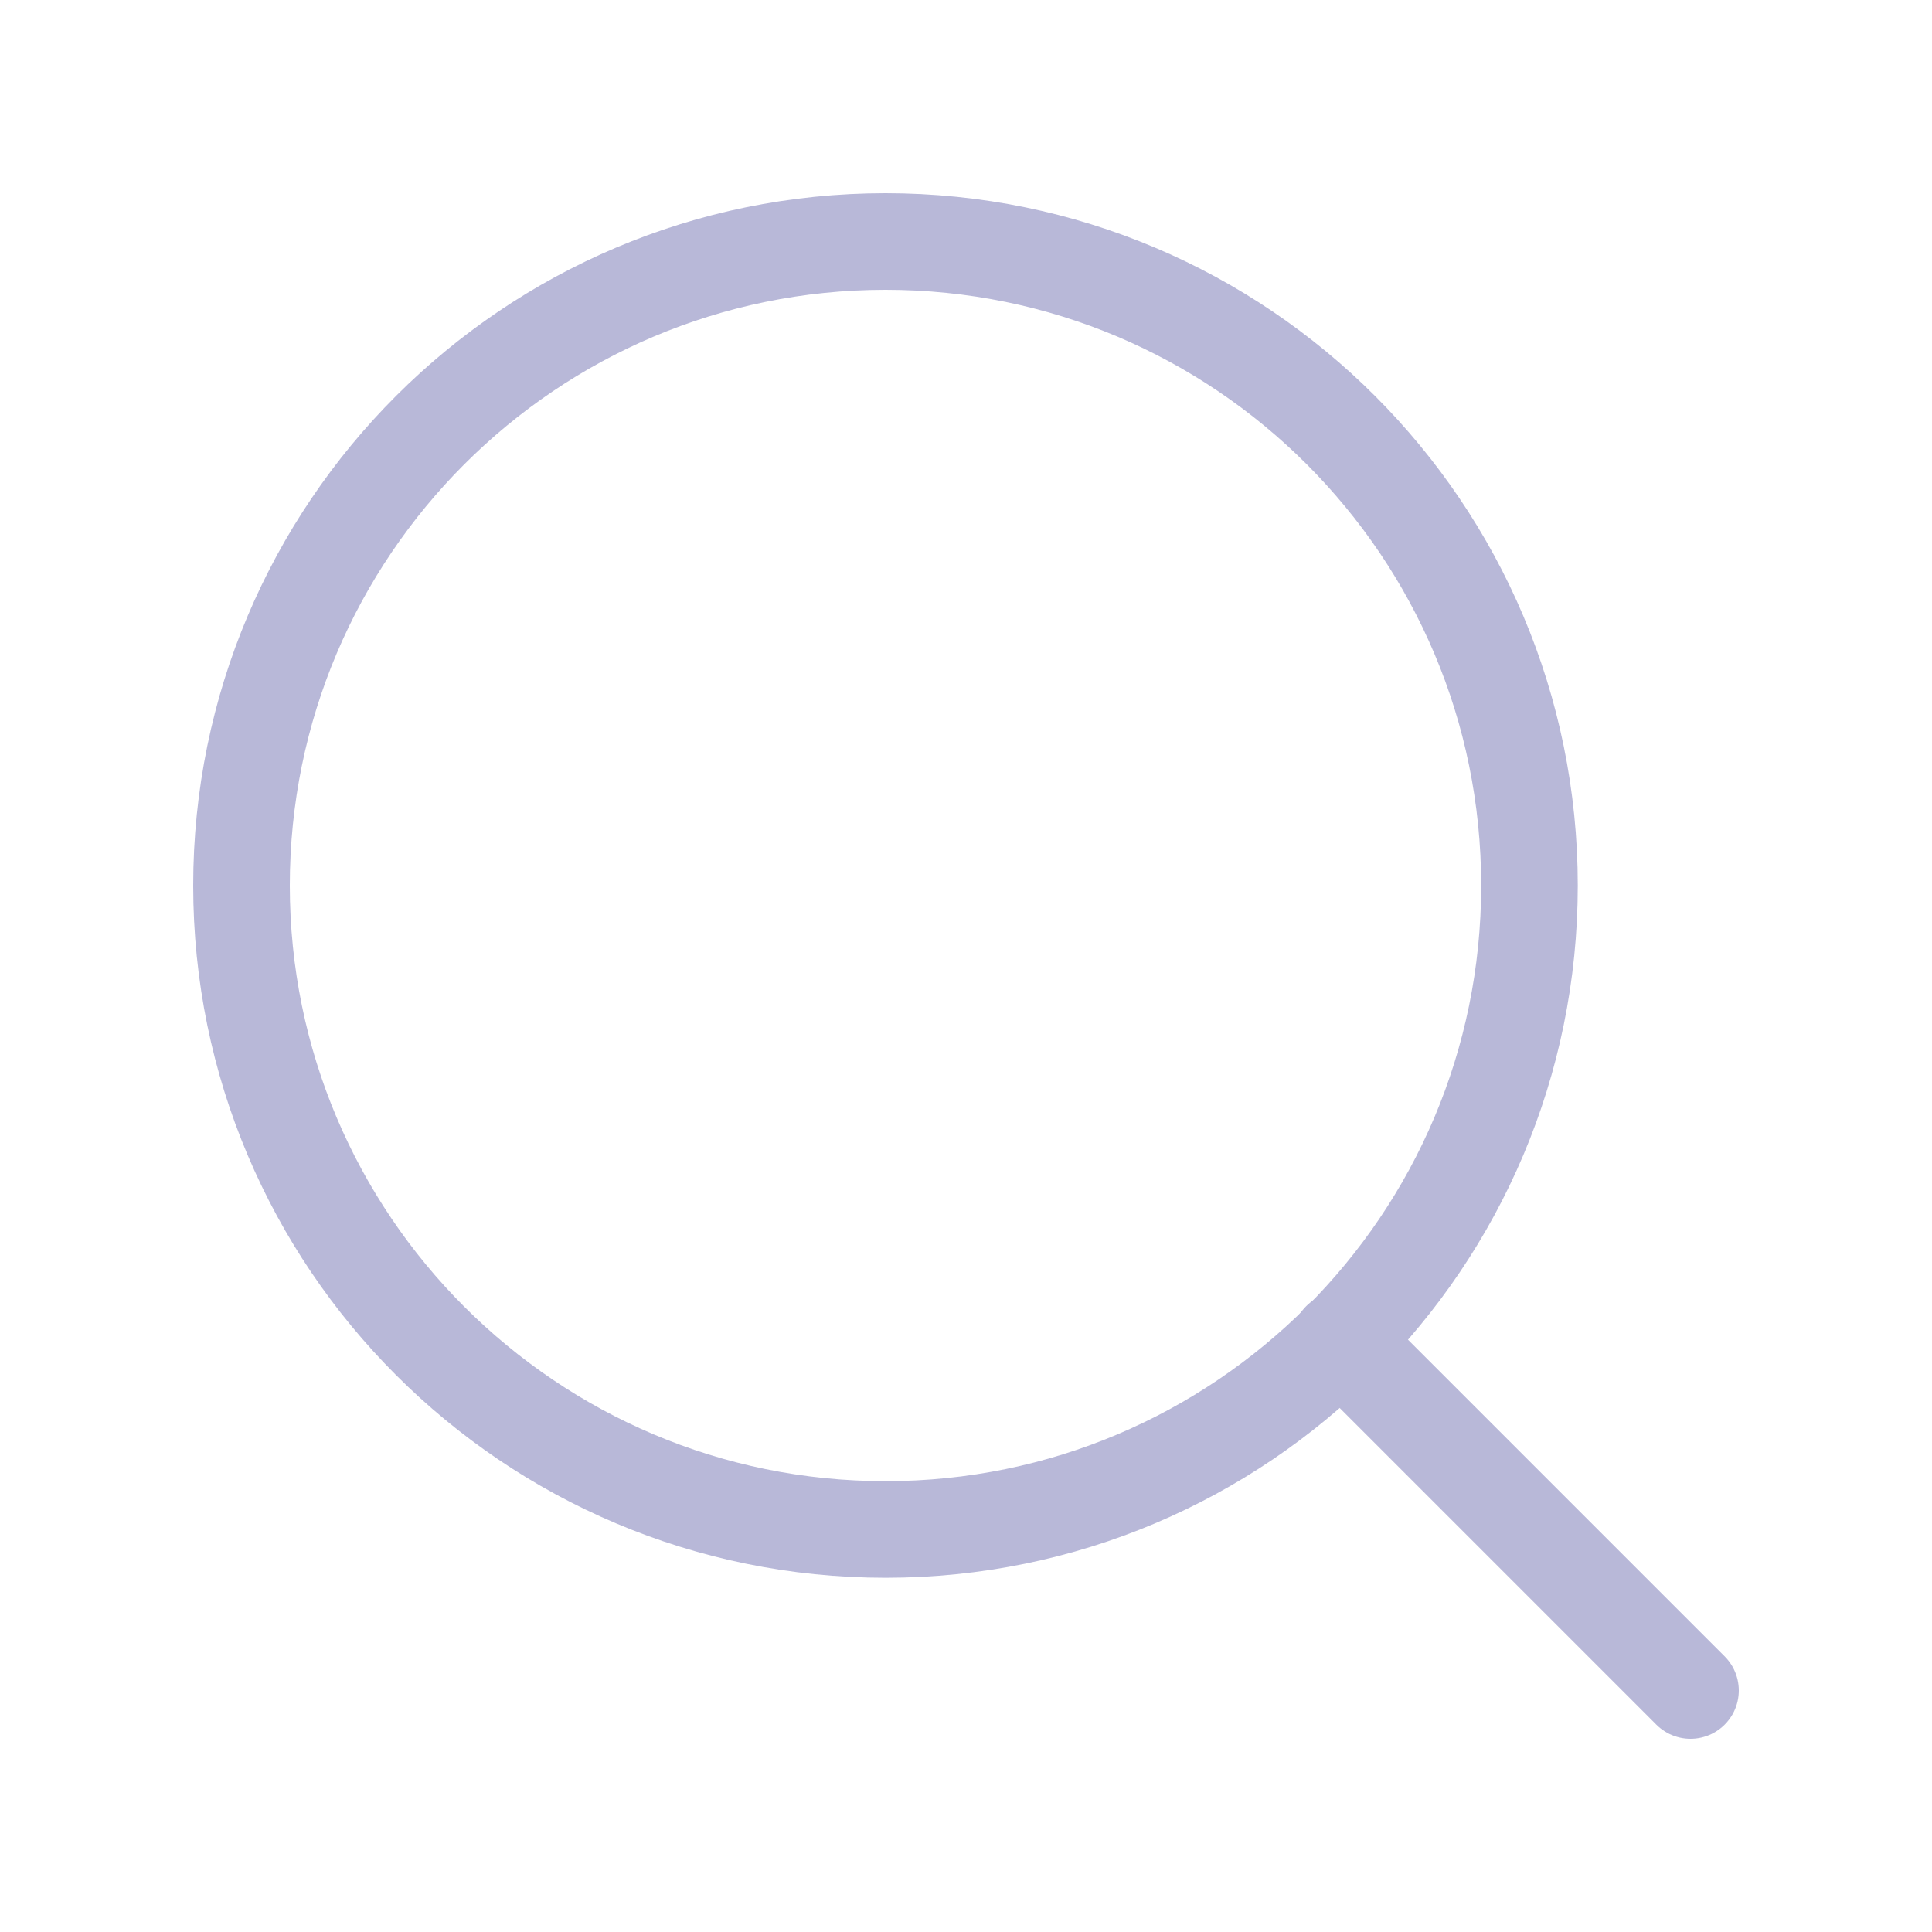
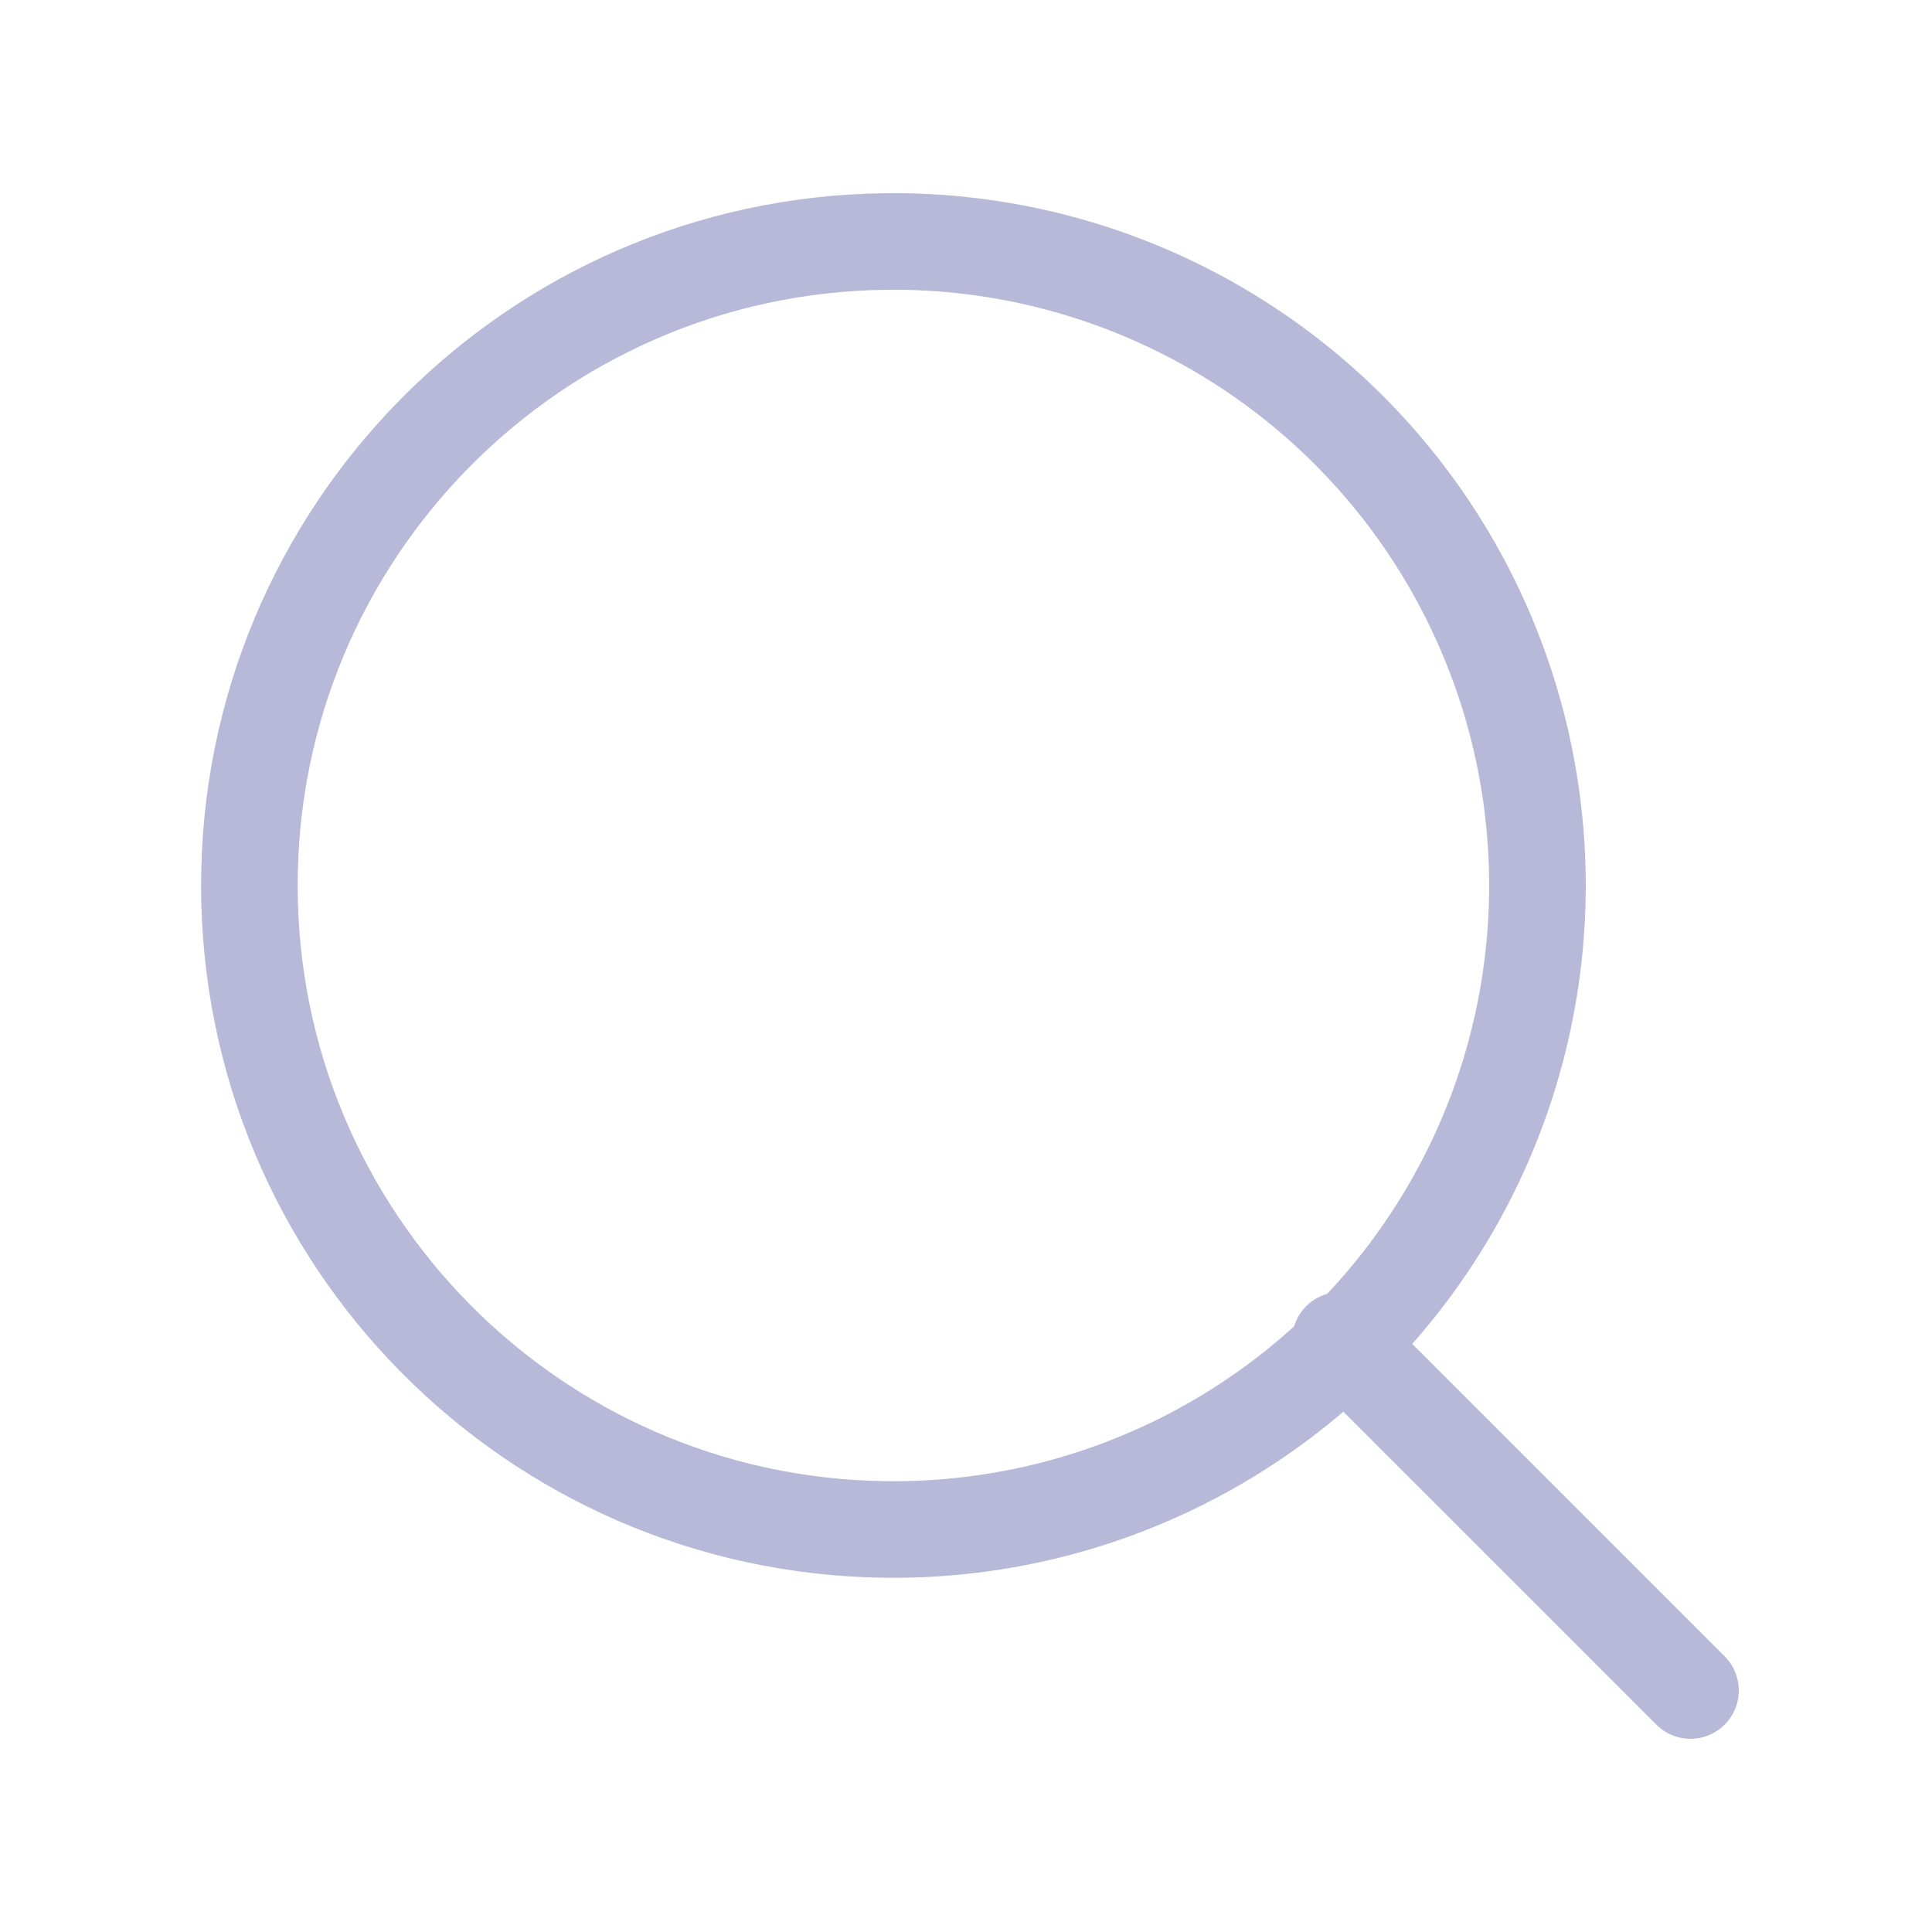
- <svg xmlns="http://www.w3.org/2000/svg" width="20" height="20" viewBox="0 0 20 20" fill="none">
-   <g opacity="0.5">
-     <path d="M9.167 15.833C12.849 15.833 15.833 12.849 15.833 9.167C15.833 5.485 12.849 2.5 9.167 2.5C5.485 2.5 2.5 5.485 2.5 9.167C2.5 12.849 5.485 15.833 9.167 15.833Z" stroke="#7171B2" stroke-linecap="round" stroke-linejoin="round" />
-     <path d="M17.5 17.5L13.875 13.875" stroke="#7171B2" stroke-linecap="round" stroke-linejoin="round" />
+ <svg xmlns="http://www.w3.org/2000/svg" width="20" height="20" fill="none">
+   <g opacity=".5" stroke="#7171B2" stroke-linecap="round" stroke-linejoin="round">
+     <path d="M9.167 15.833a6.667 6.667 0 1 0 0-13.333 6.667 6.667 0 0 0 0 13.333ZM17.5 17.5l-3.625-3.625" />
  </g>
</svg>
